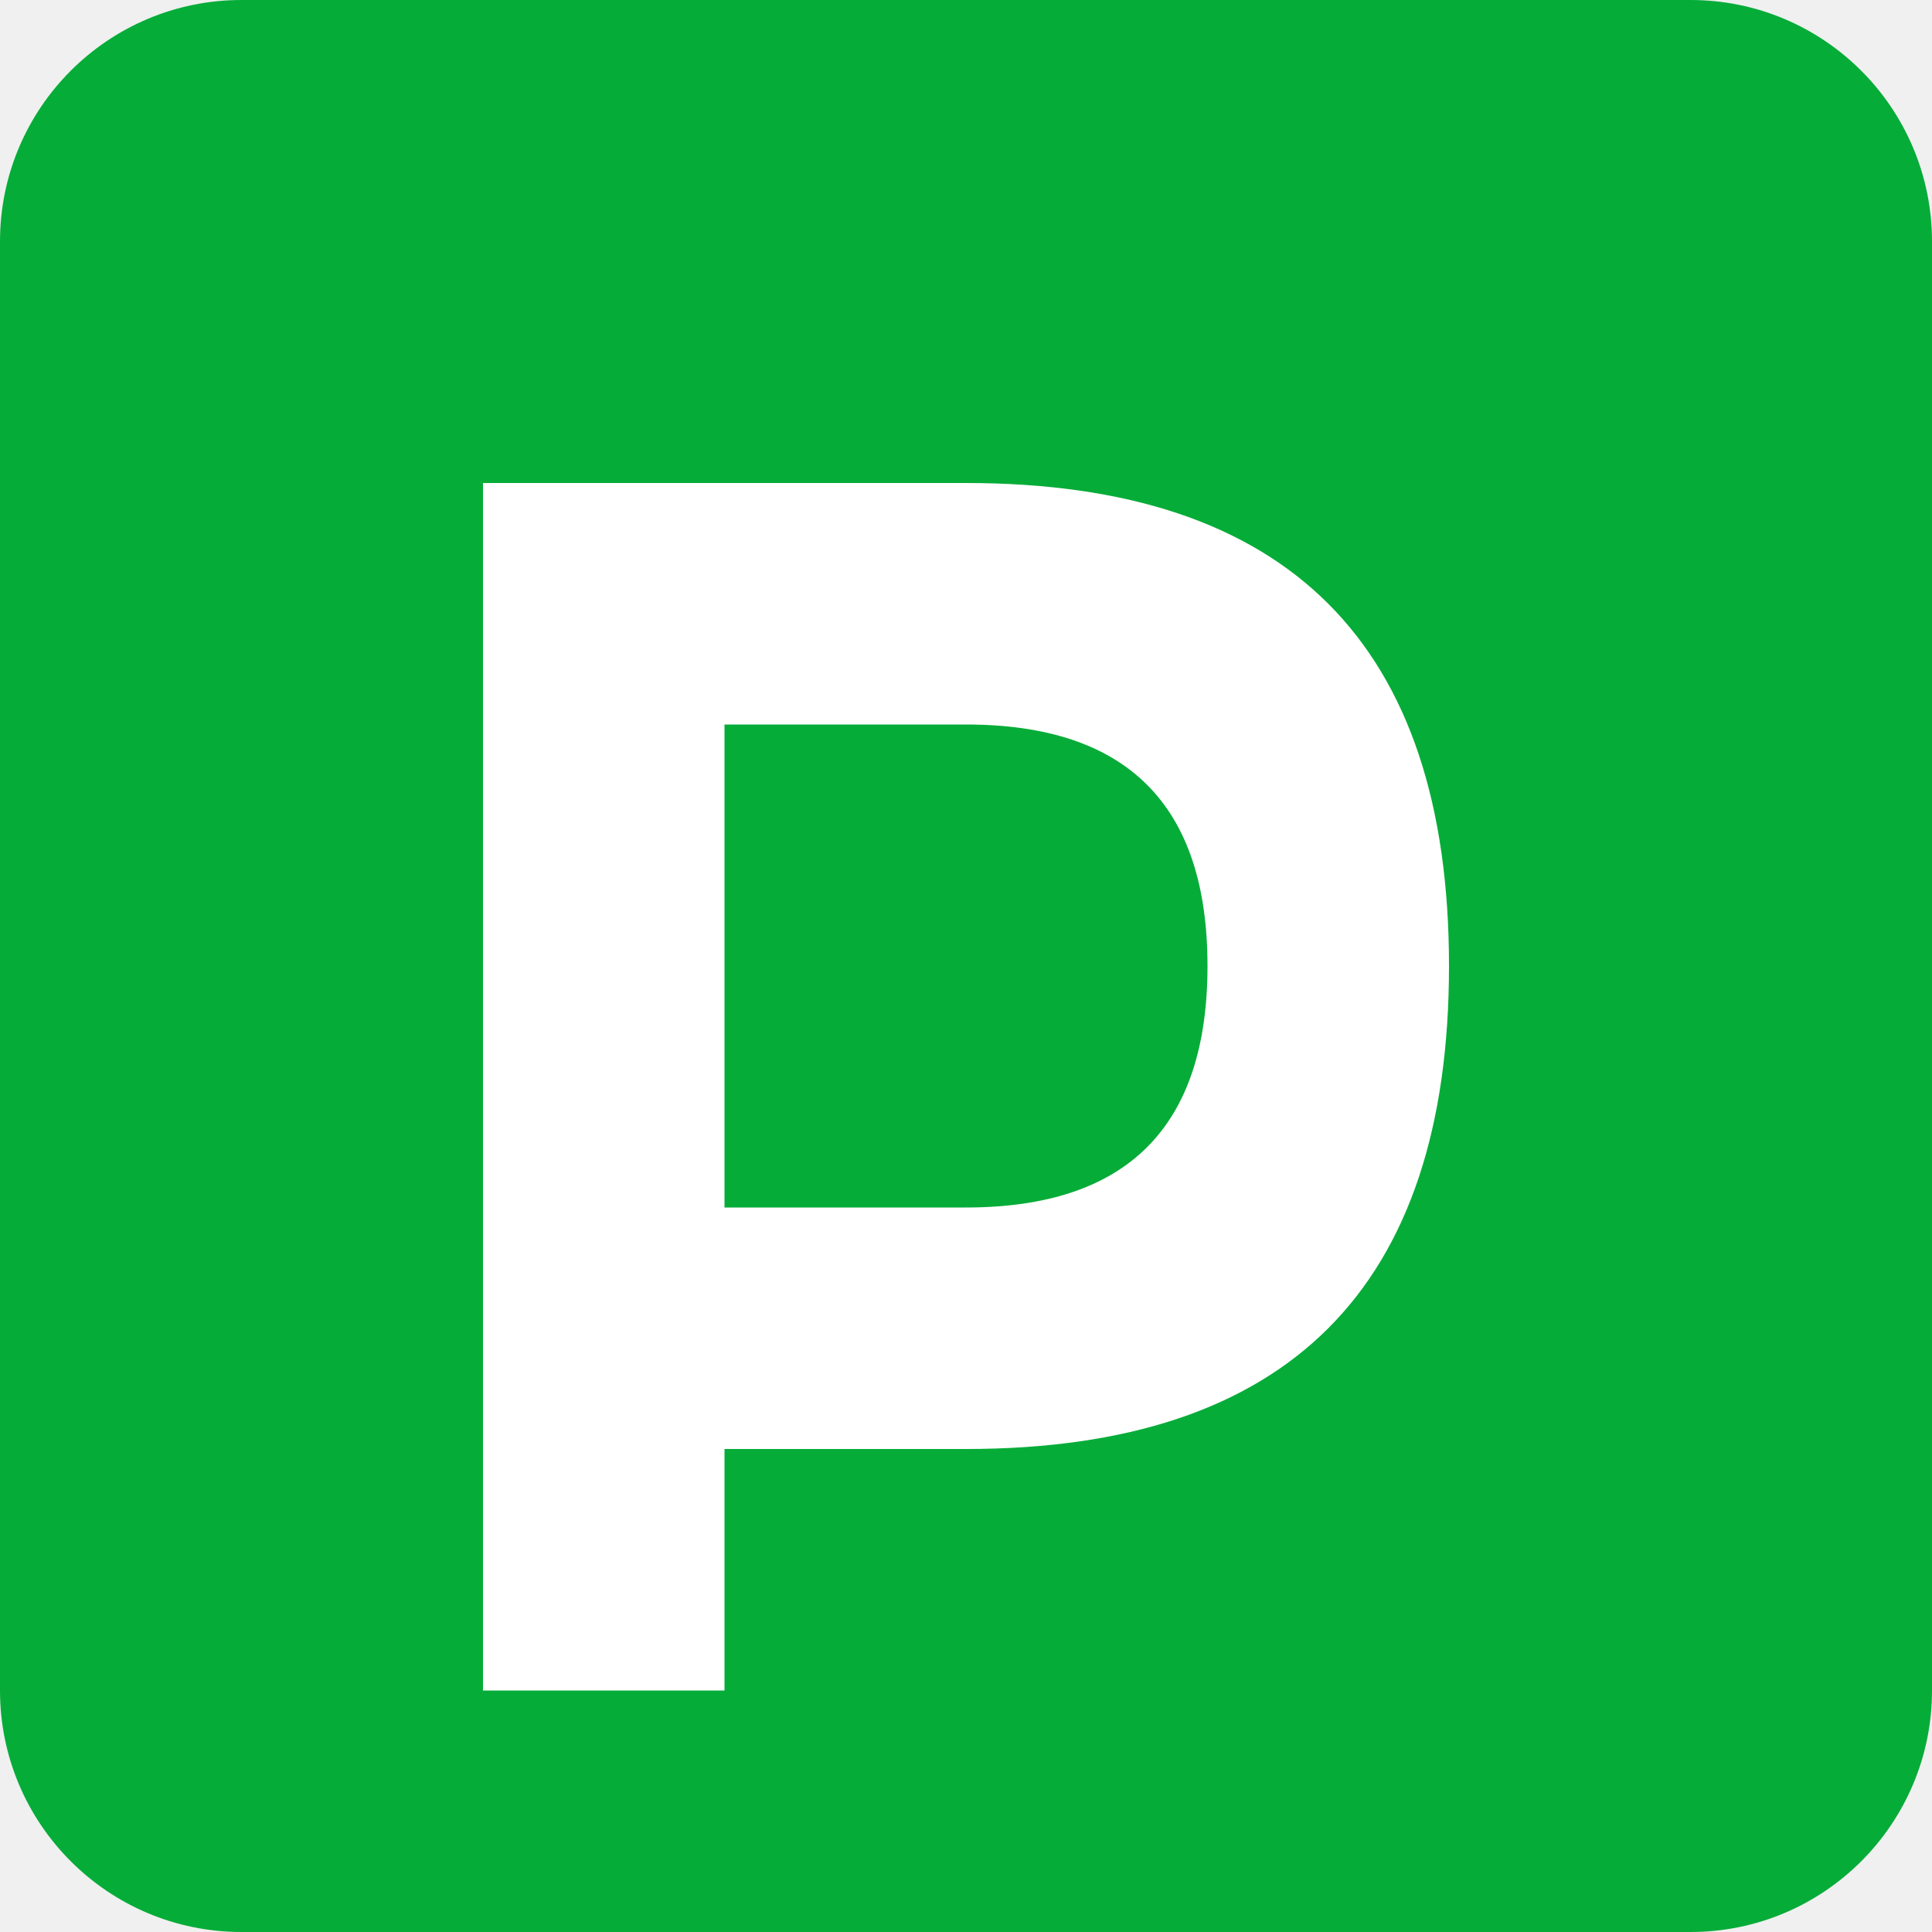
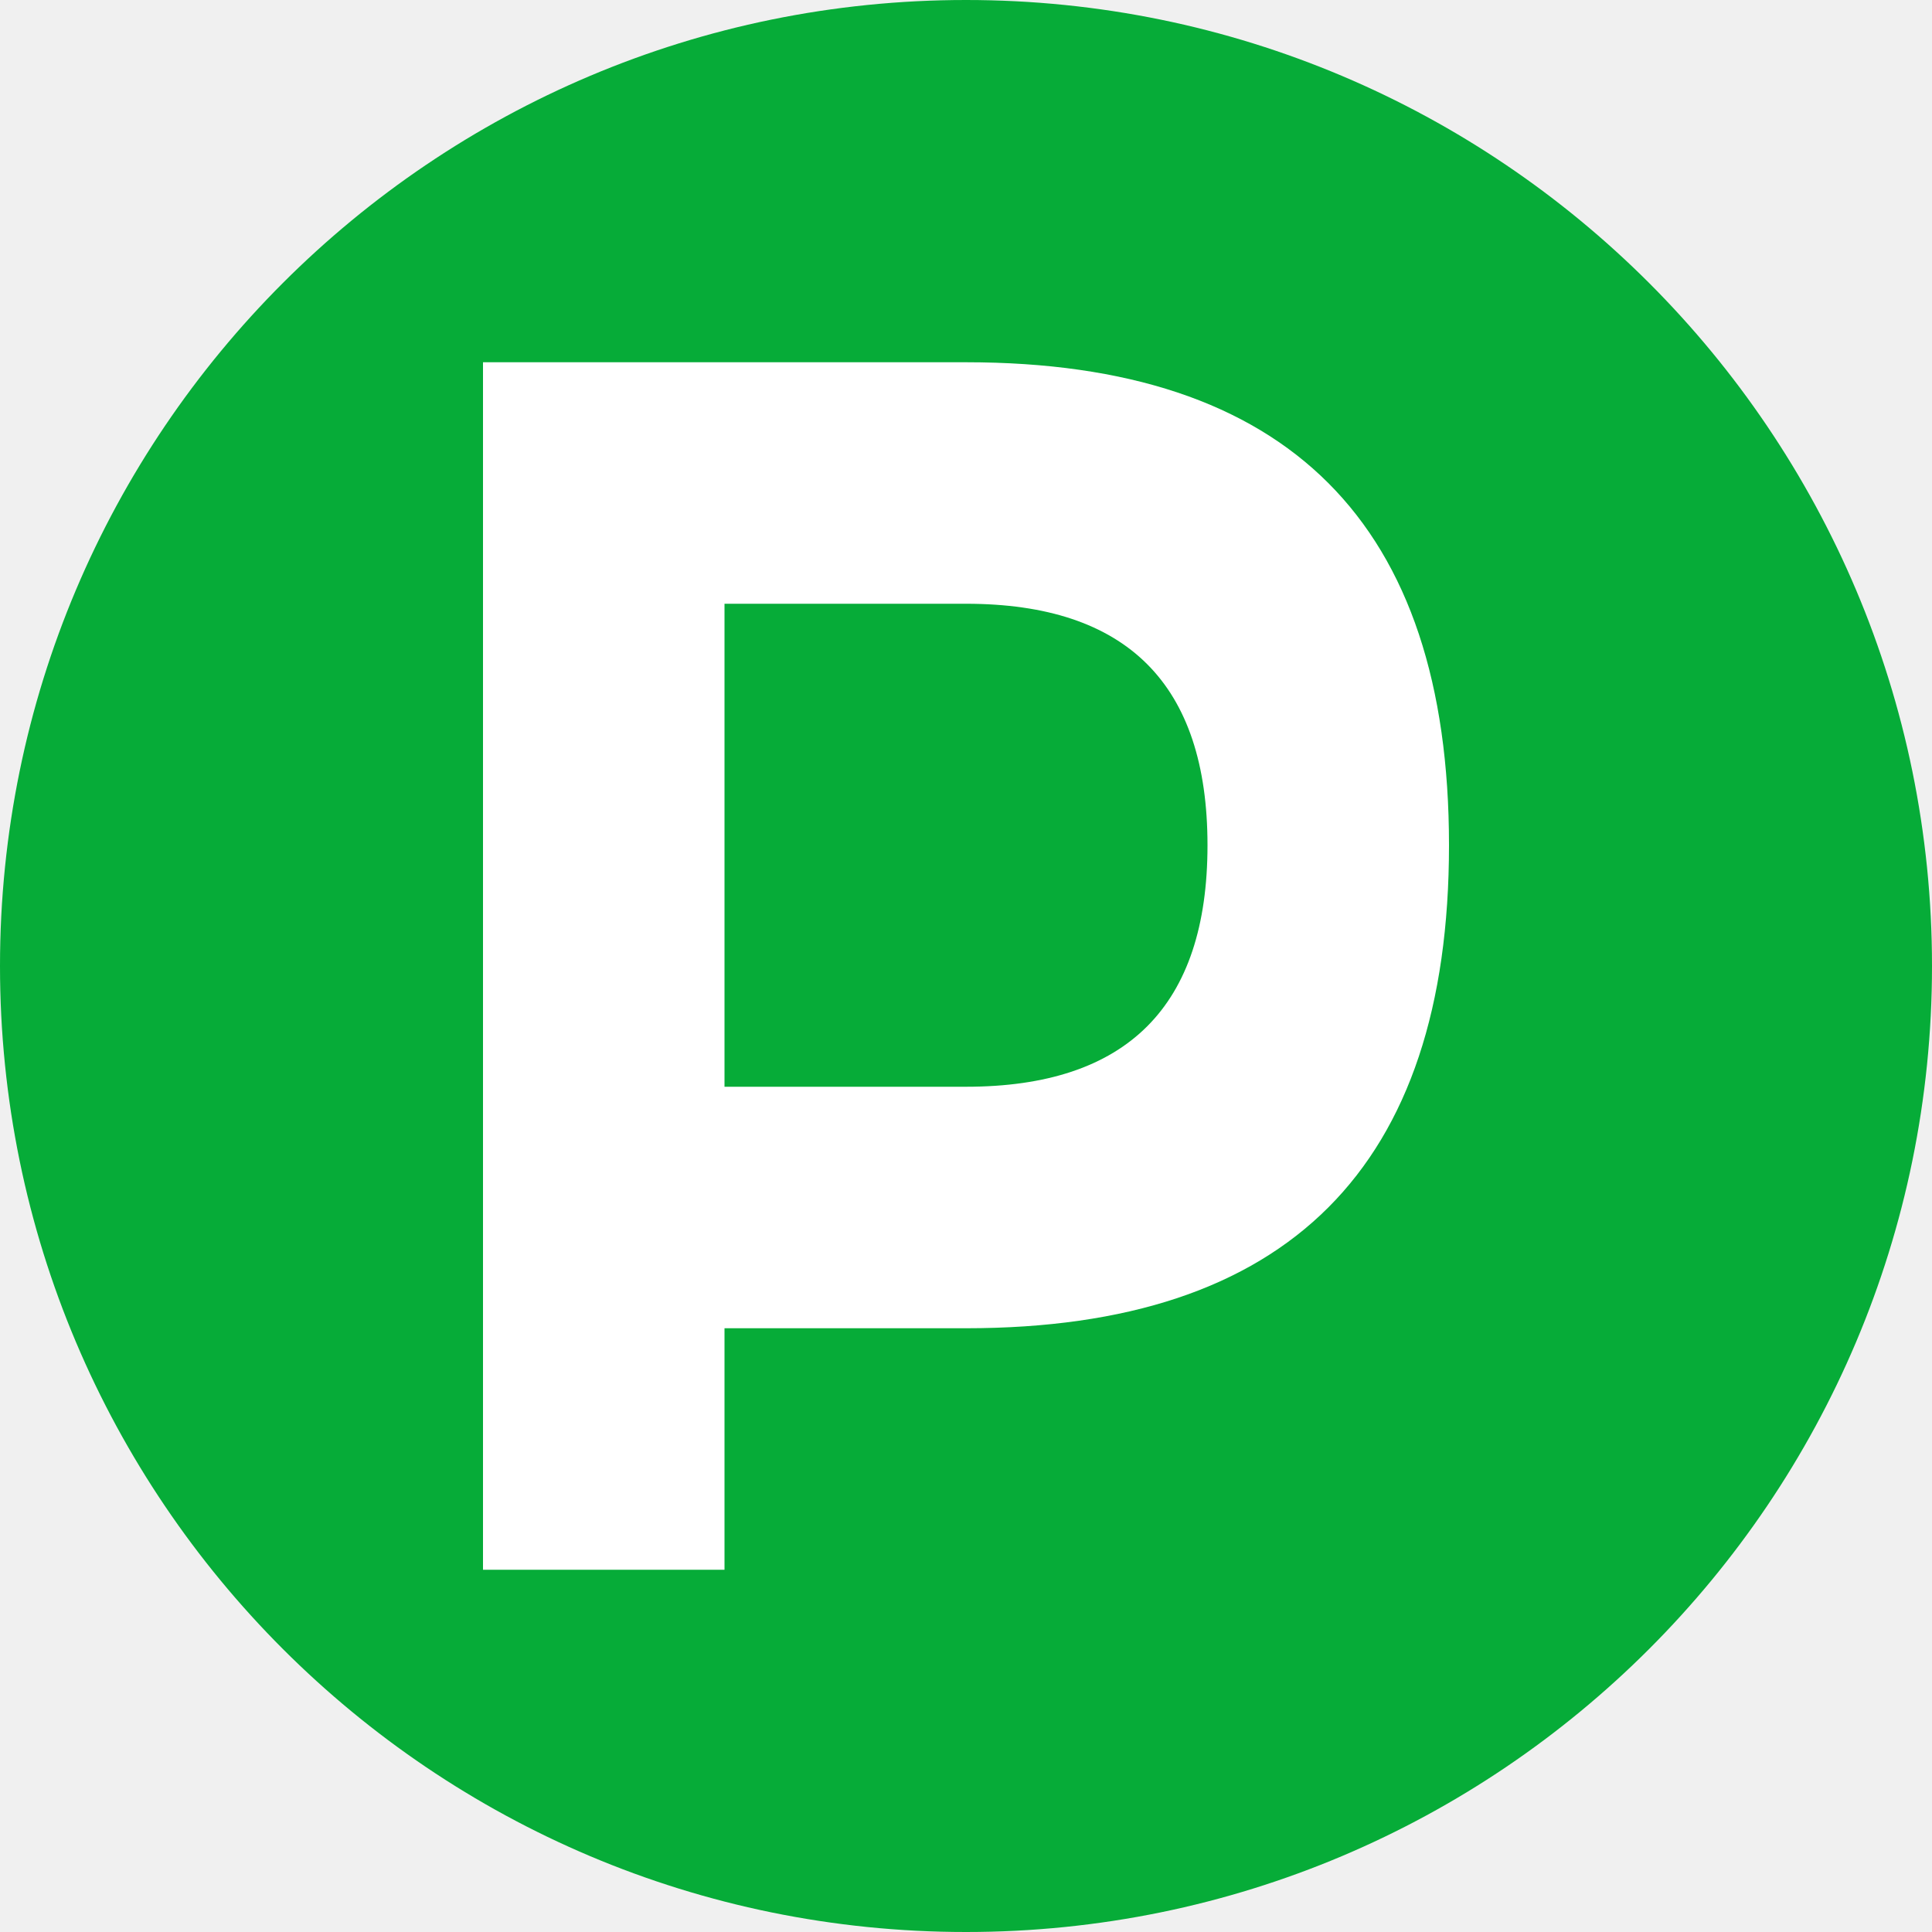
<svg xmlns="http://www.w3.org/2000/svg" viewBox="0 0 64 64" width="64" height="64">
-   <rect width="64" height="64" rx="8" fill="#06AC38" />
-   <path d="M 16 16 L 32 16 Q 40 16 44 20 Q 48 24 48 32 Q 48 40 44 44 Q 40 48 32 48 L 24 48 L 24 56 L 16 56 Z M 24 24 L 24 40 L 32 40 Q 36 40 38 38 Q 40 36 40 32 Q 40 28 38 26 Q 36 24 32 24 Z" fill="white" />
+   <circle cx="32" cy="32" r="32" fill="#06AC38" />
+   <path d="M 16 12 L 32 12 Q 40 12 44 16 Q 48 20 48 28 Q 48 36 44 40 Q 40 44 32 44 L 24 44 L 24 52 L 16 52 Z M 24 20 L 24 36 L 32 36 Q 36 36 38 34 Q 40 32 40 28 Q 40 24 38 22 Q 36 20 32 20 Z" fill="white" />
</svg>
